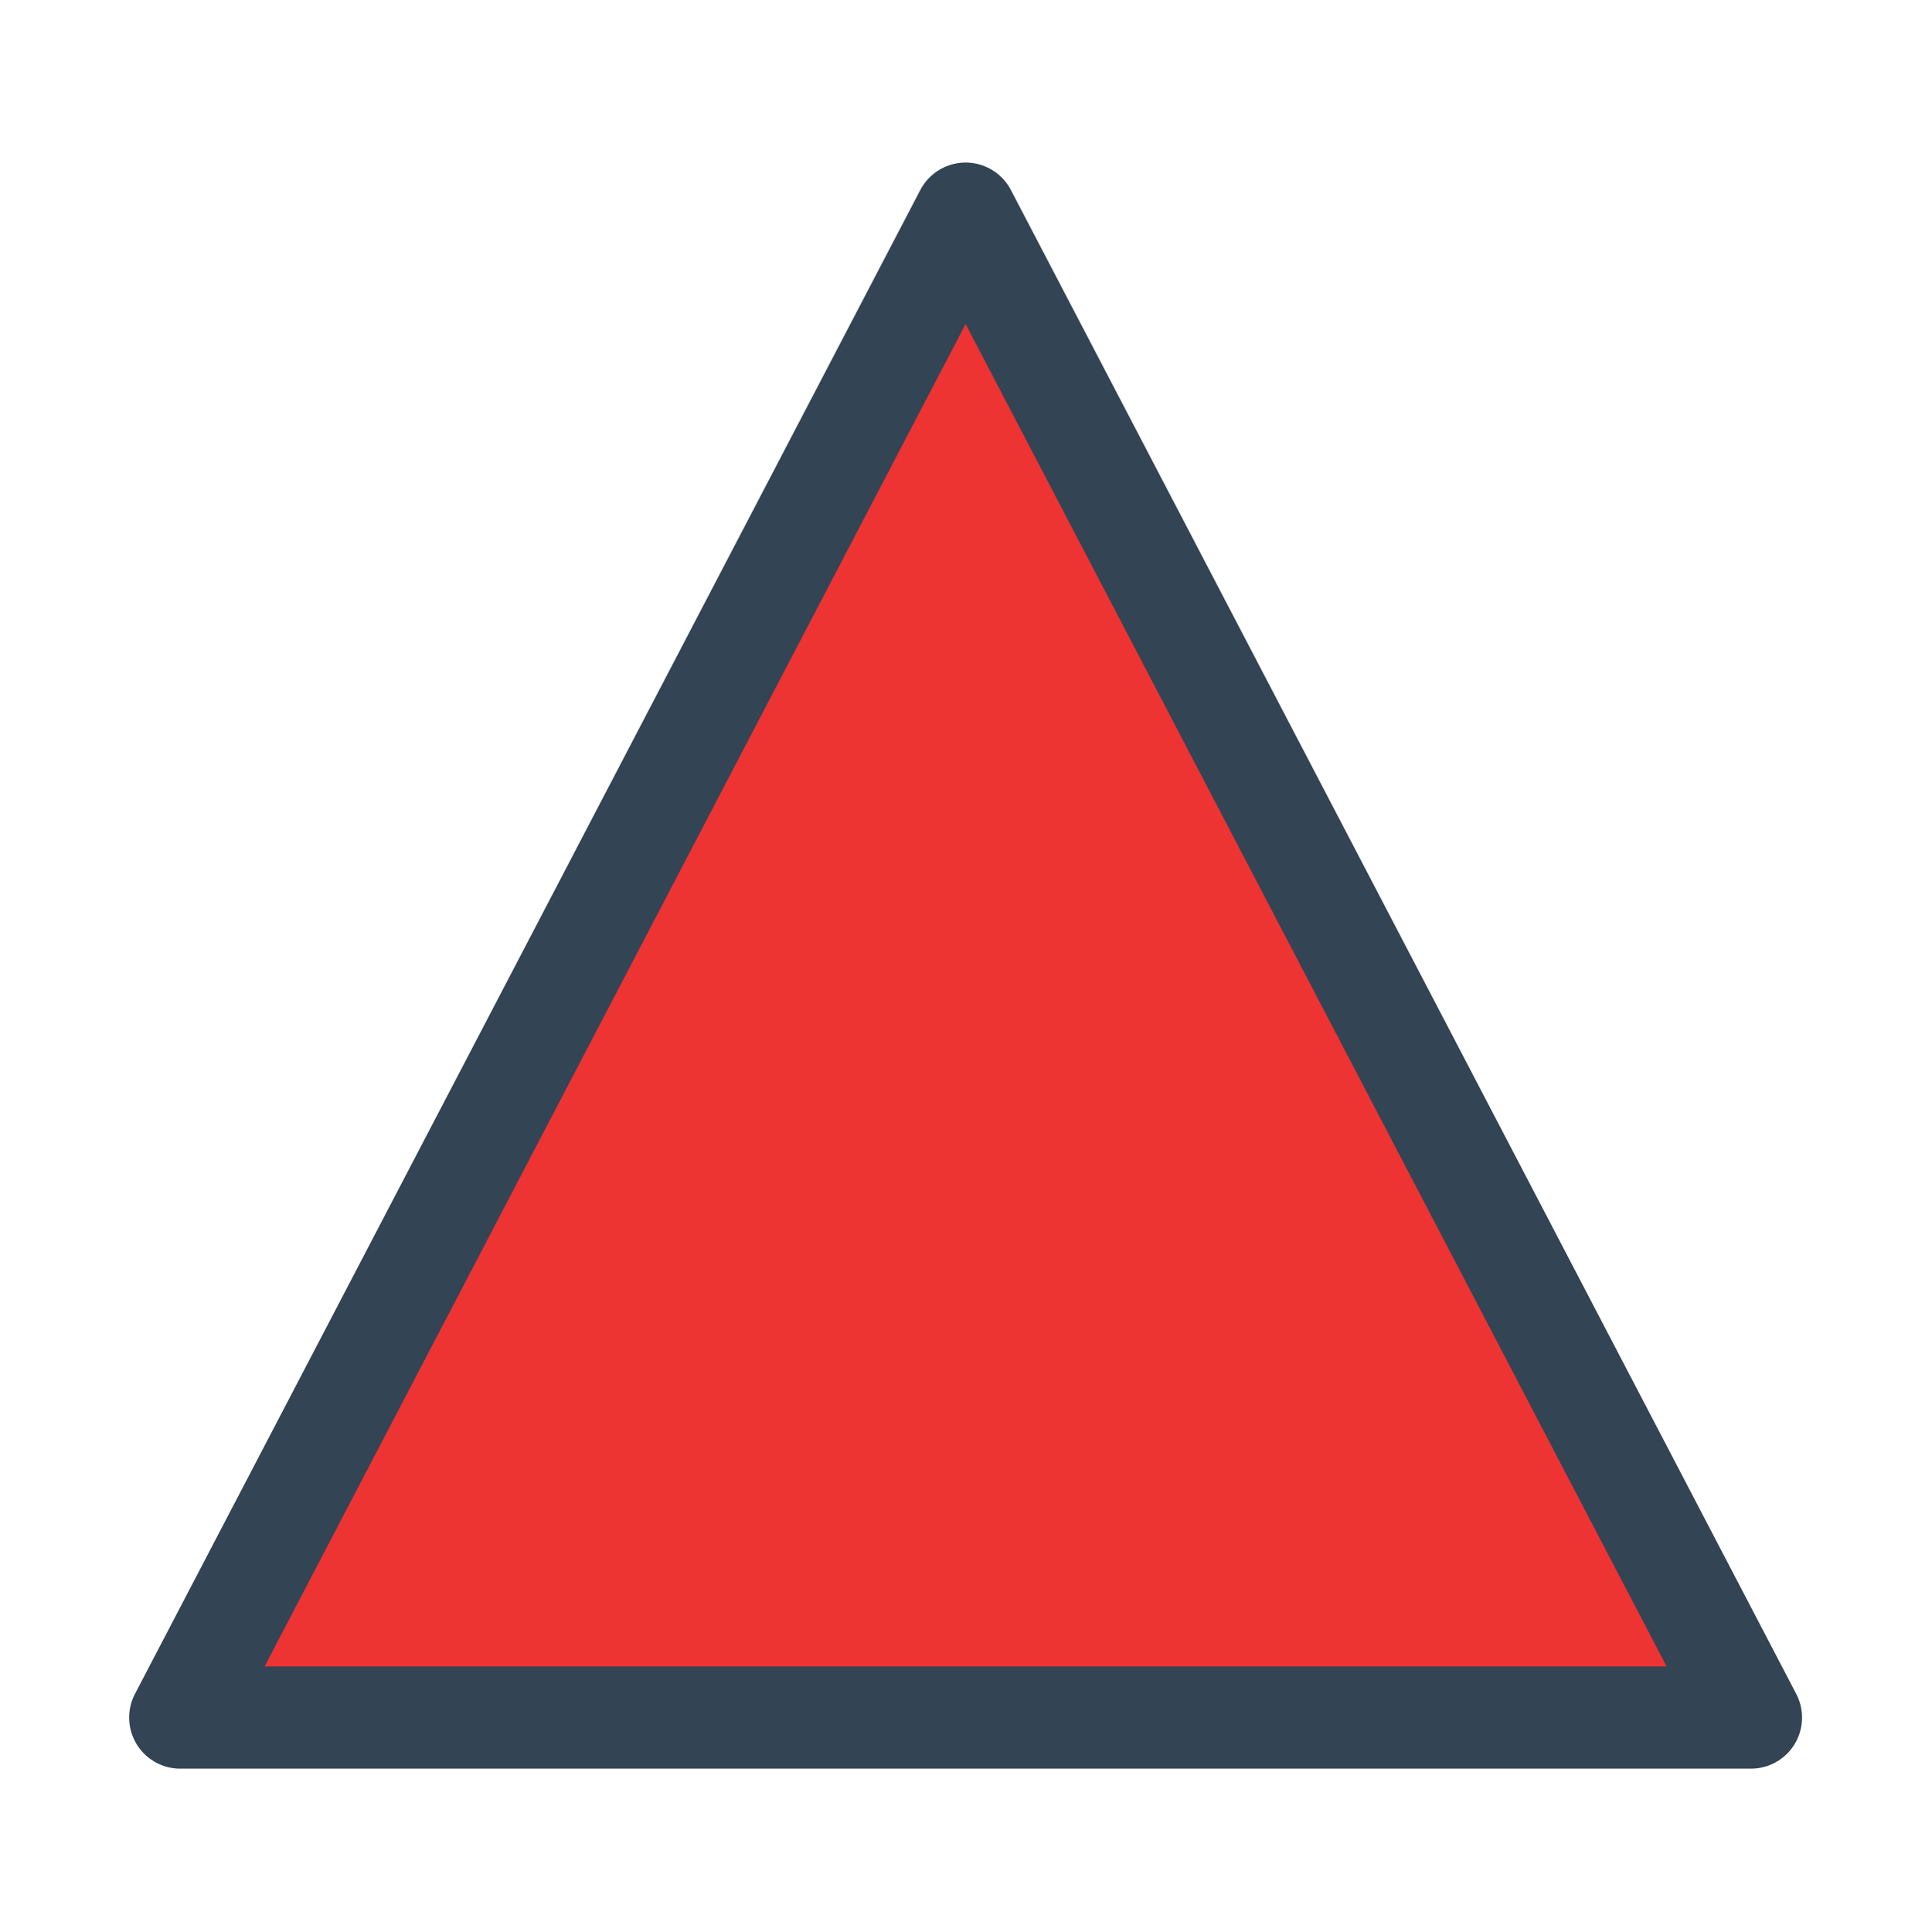
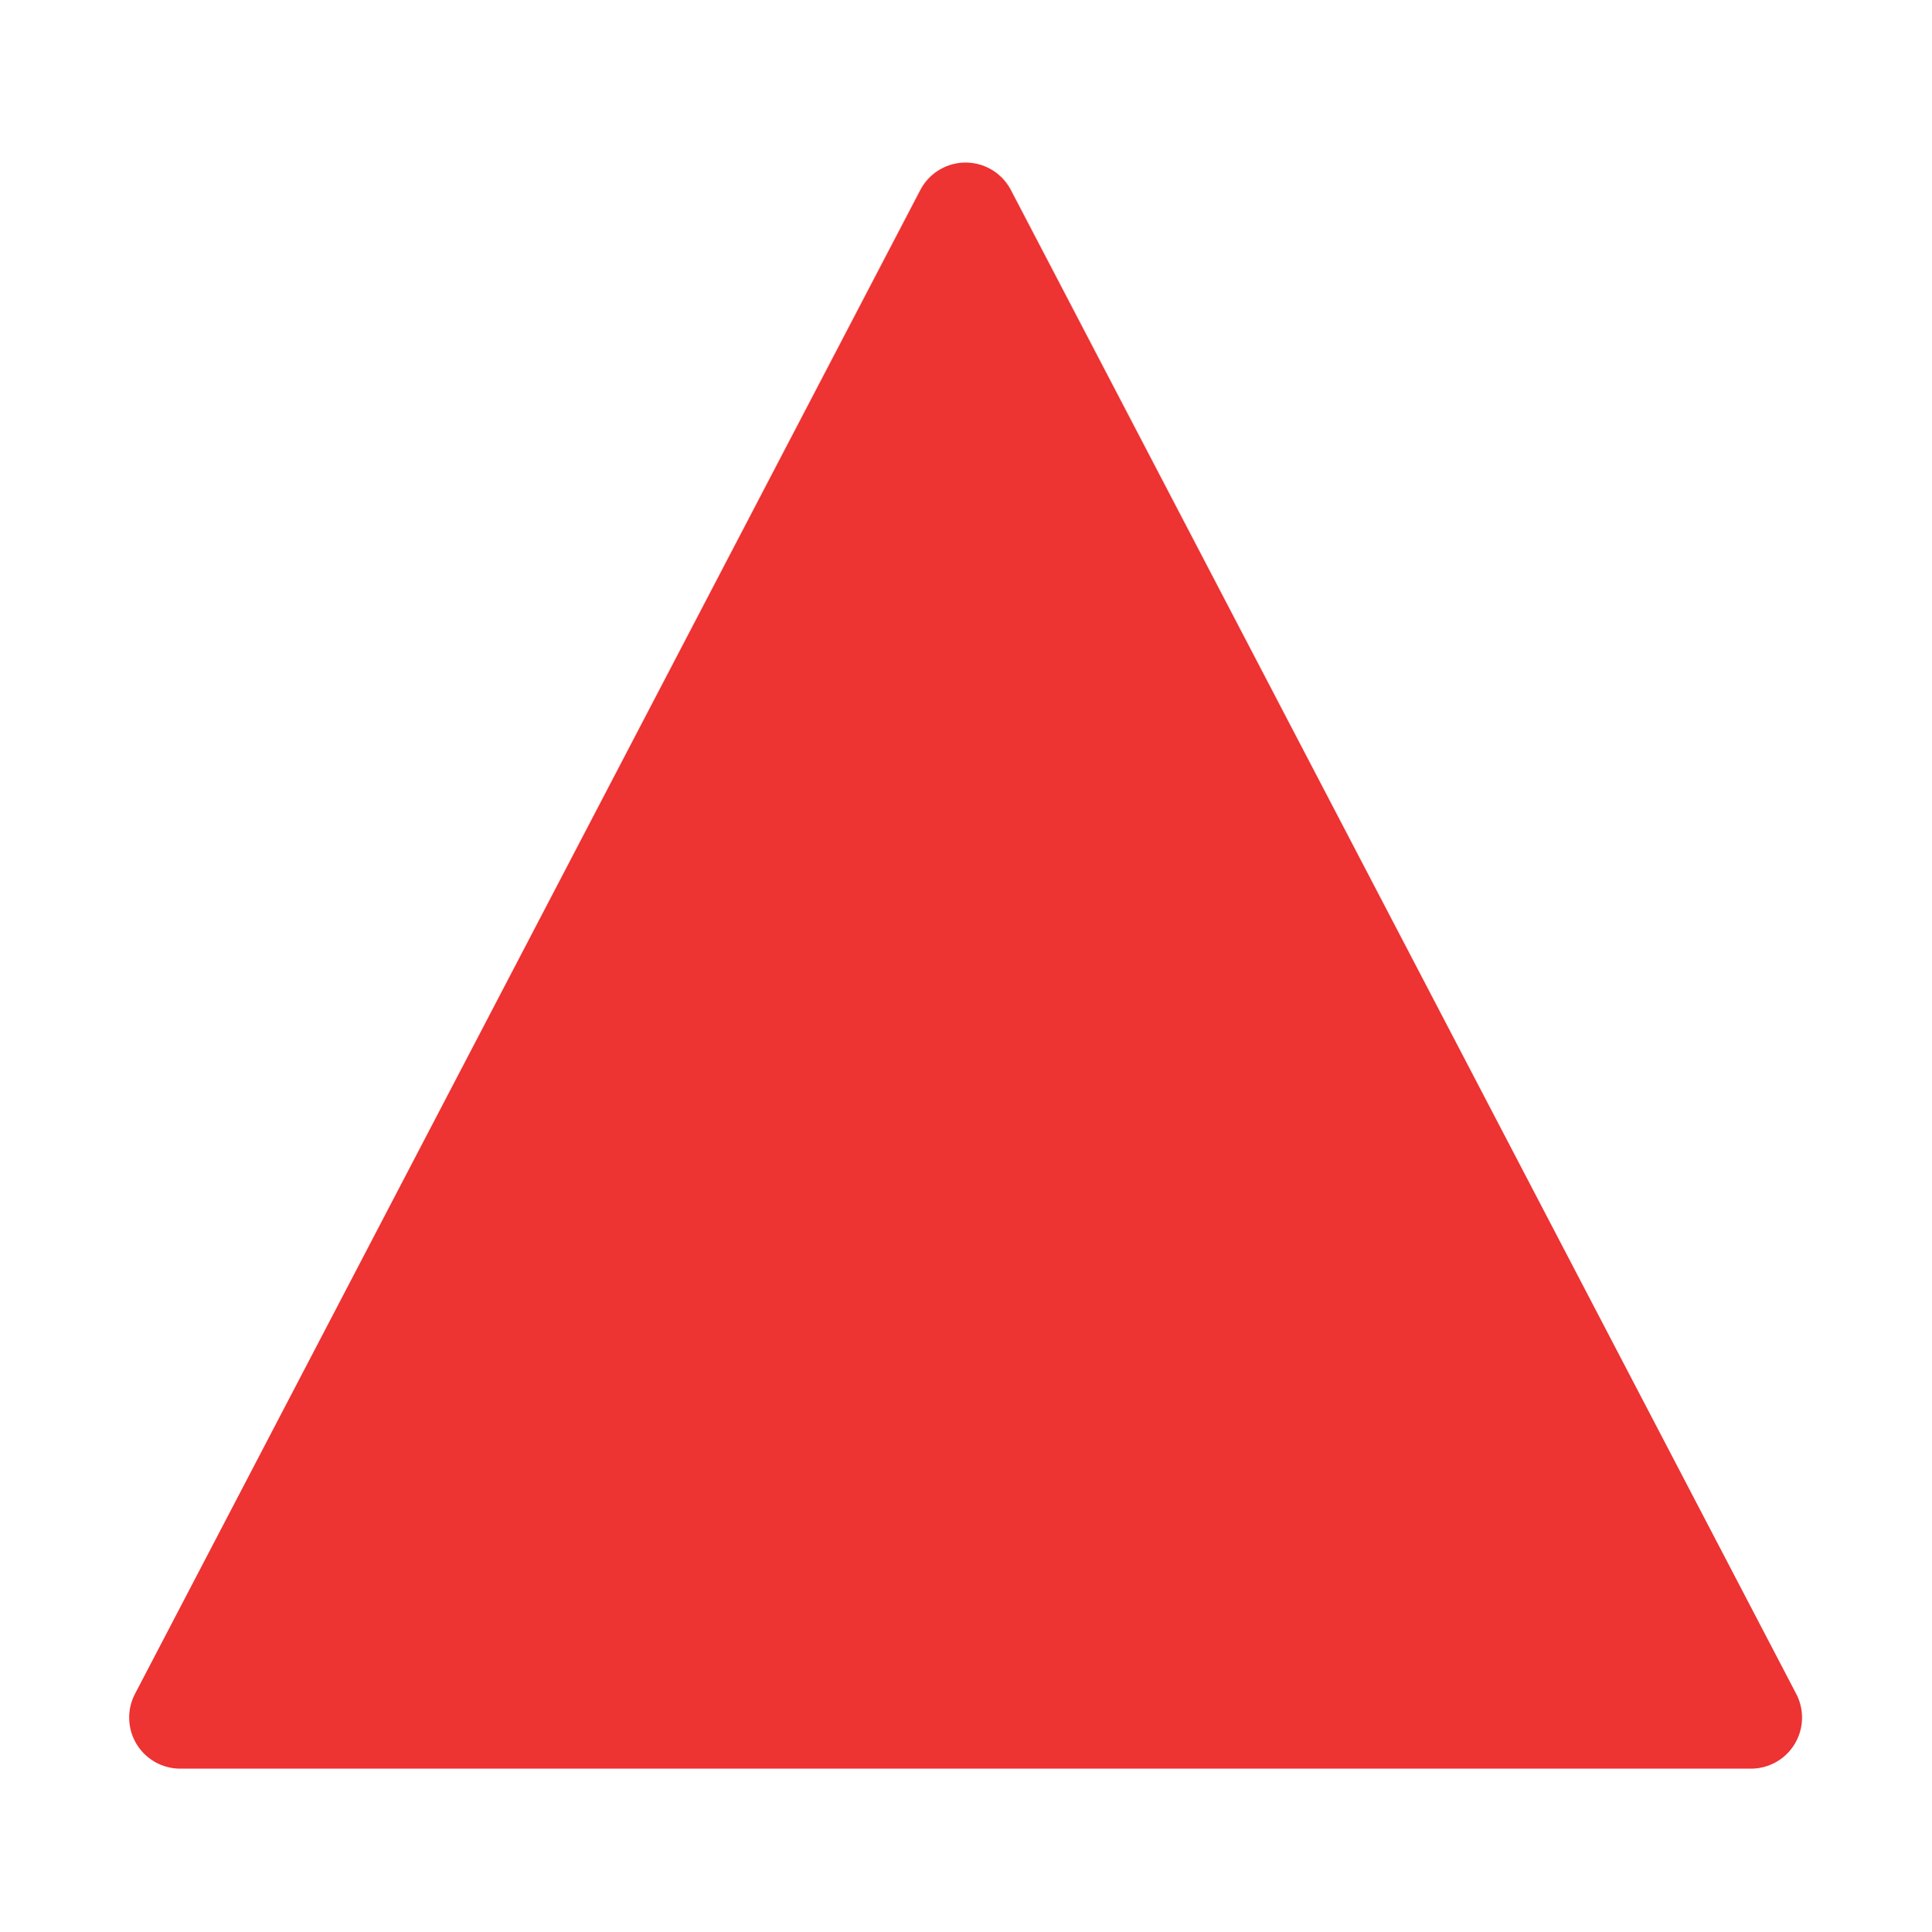
<svg xmlns="http://www.w3.org/2000/svg" version="1.1" viewBox="0.0 0.0 75.591 75.591" fill="none" stroke="none" stroke-linecap="square" stroke-miterlimit="10">
  <clipPath id="p.0">
    <path d="m0 0l75.591 0l0 75.591l-75.591 0l0 -75.591z" clip-rule="nonzero" />
  </clipPath>
  <g clip-path="url(#p.0)">
    <path fill="#000000" fill-opacity="0.0" d="m0 0l75.591 0l0 75.591l-75.591 0z" fill-rule="evenodd" />
    <path fill="#ee3333" d="m7.055 67.228l30.74 -58.866l30.74 58.866z" fill-rule="evenodd" />
-     <path stroke="#334455" stroke-width="4.0" stroke-linejoin="round" stroke-linecap="butt" d="m7.055 67.228l30.74 -58.866l30.74 58.866z" fill-rule="evenodd" />
+     <path stroke="#ee3333" stroke-width="4.0" stroke-linejoin="round" stroke-linecap="butt" d="m7.055 67.228l30.74 -58.866l30.74 58.866z" fill-rule="evenodd" />
  </g>
</svg>
